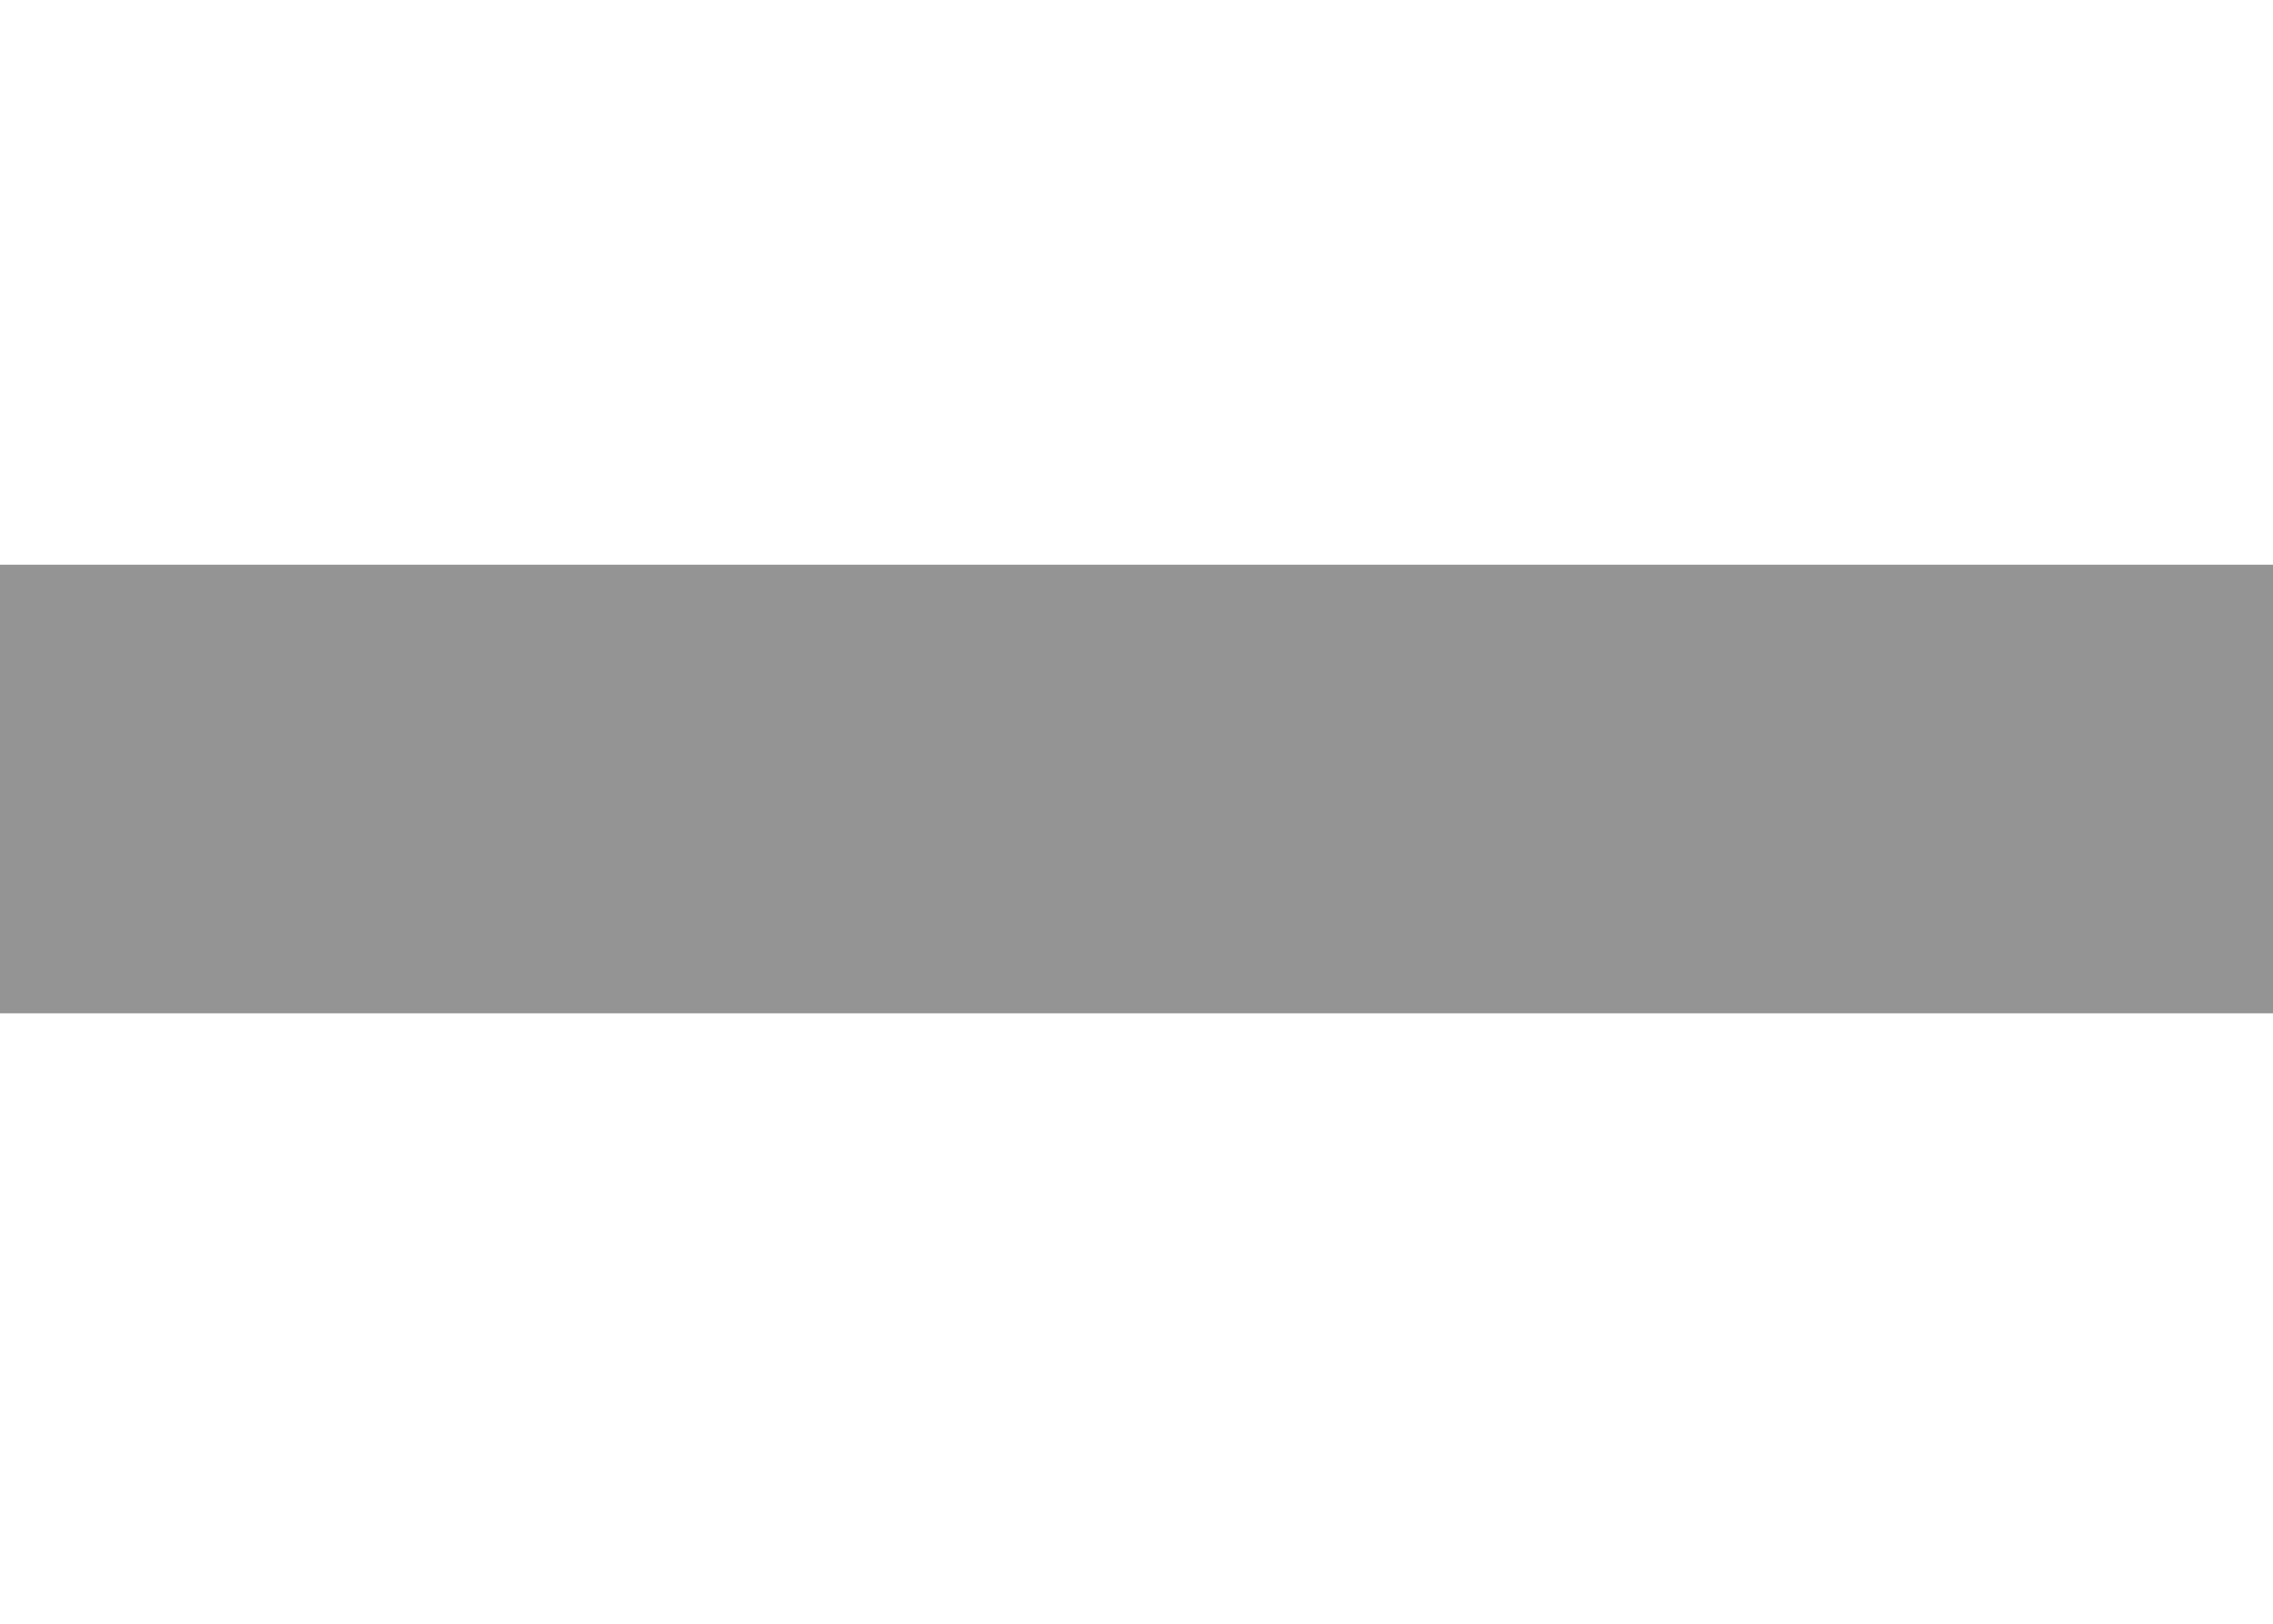
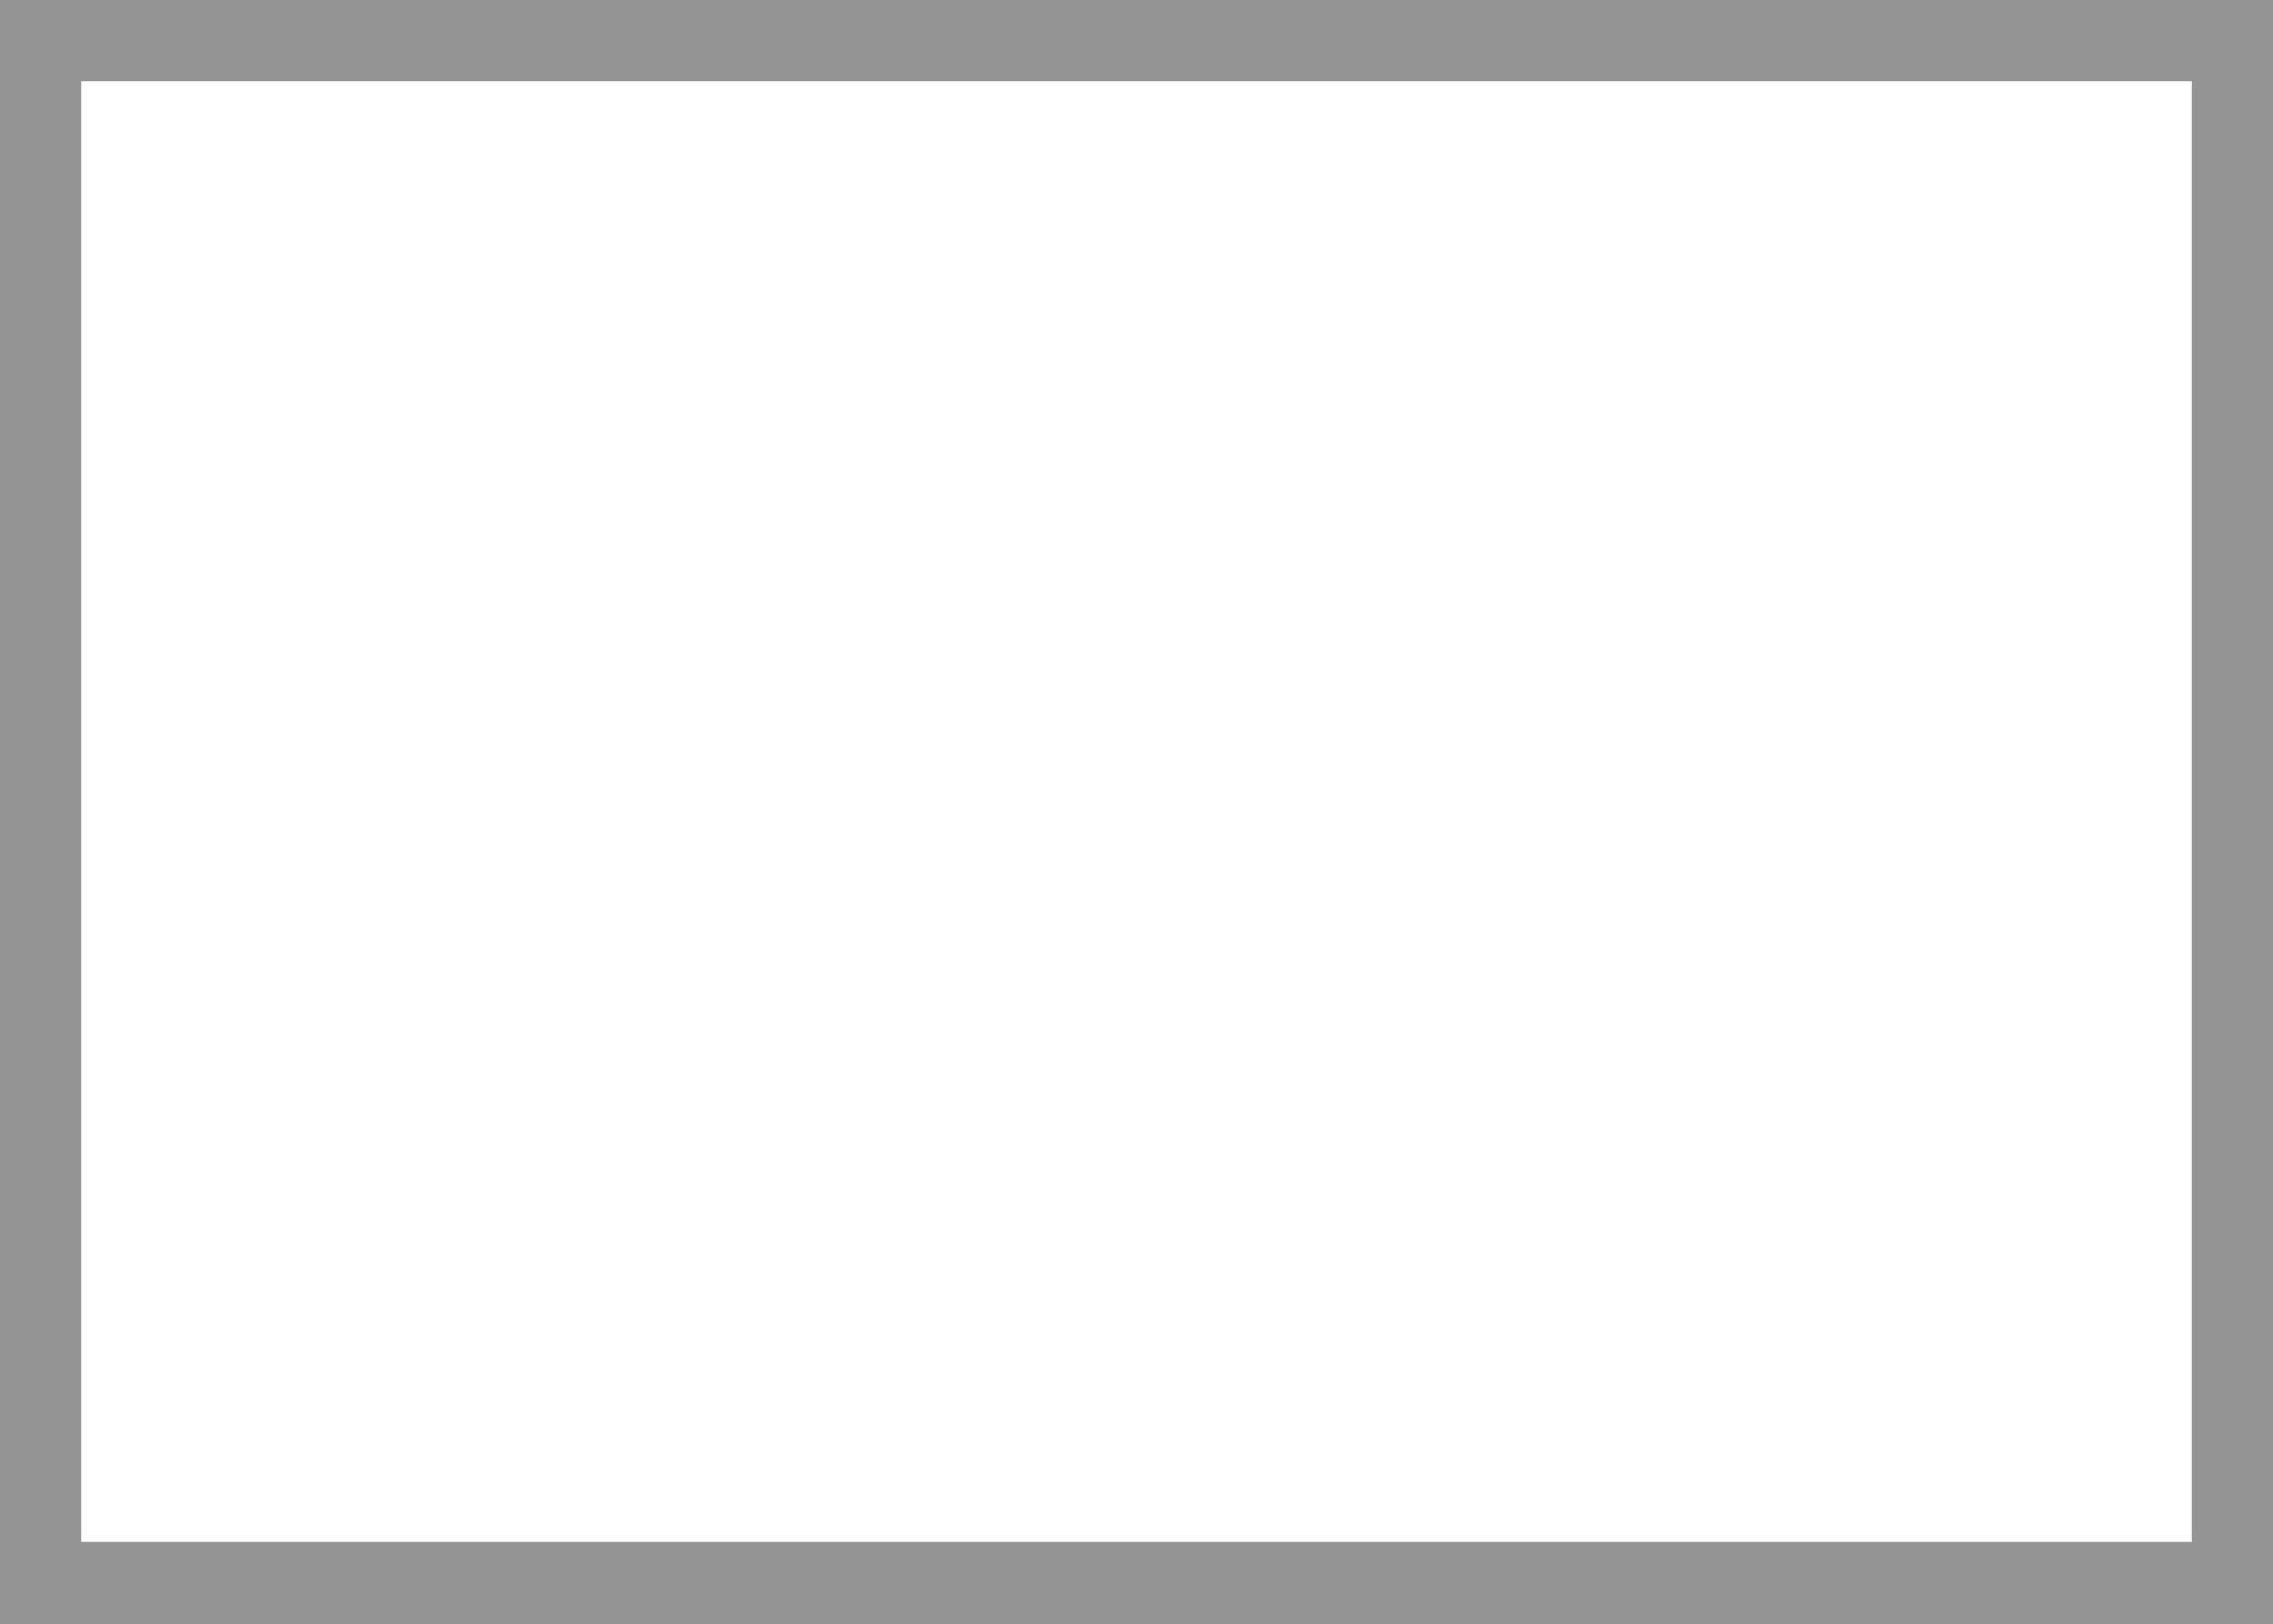
- <svg xmlns="http://www.w3.org/2000/svg" version="1.1" id="Layer_1" x="0px" y="0px" width="8.067px" height="5.76px" viewBox="0 0 8.067 5.76" enable-background="new 0 0 8.067 5.76" xml:space="preserve">
-   <g id="Layer_1_1_">
-     <path fill="#949494" d="M-2.348,2.004h14.902c0.275,0,0.496,0.09,0.496,0.199v1.194c0,0.109-0.223,0.199-0.496,0.199H-2.348   c-0.274,0-0.496-0.09-0.496-0.199V2.203C-2.842,2.094-2.621,2.004-2.348,2.004L-2.348,2.004z" />
-   </g>
-   <g id="Creative_Commons_License" display="none">
-     <text id="Creative_Commons_License_1_" transform="matrix(1 0 0 1 -17.875 39.9395)" display="inline" font-family="'MyriadPro-Regular'" font-size="12">With assets by Visual Idiot / CC BY</text>
-   </g>
+ <svg xmlns="http://www.w3.org/2000/svg" version="1.1" id="Layer_1" x="0px" y="0px" width="7px" height="5px" viewBox="5.096 -1.979 7 5" enable-background="new 5.096 -1.979 7 5" xml:space="preserve">
+   <rect x="5.096" y="-1.979" fill="none" stroke="#949494" stroke-width="0.5" stroke-miterlimit="10" width="7" height="4.998" />
</svg>
